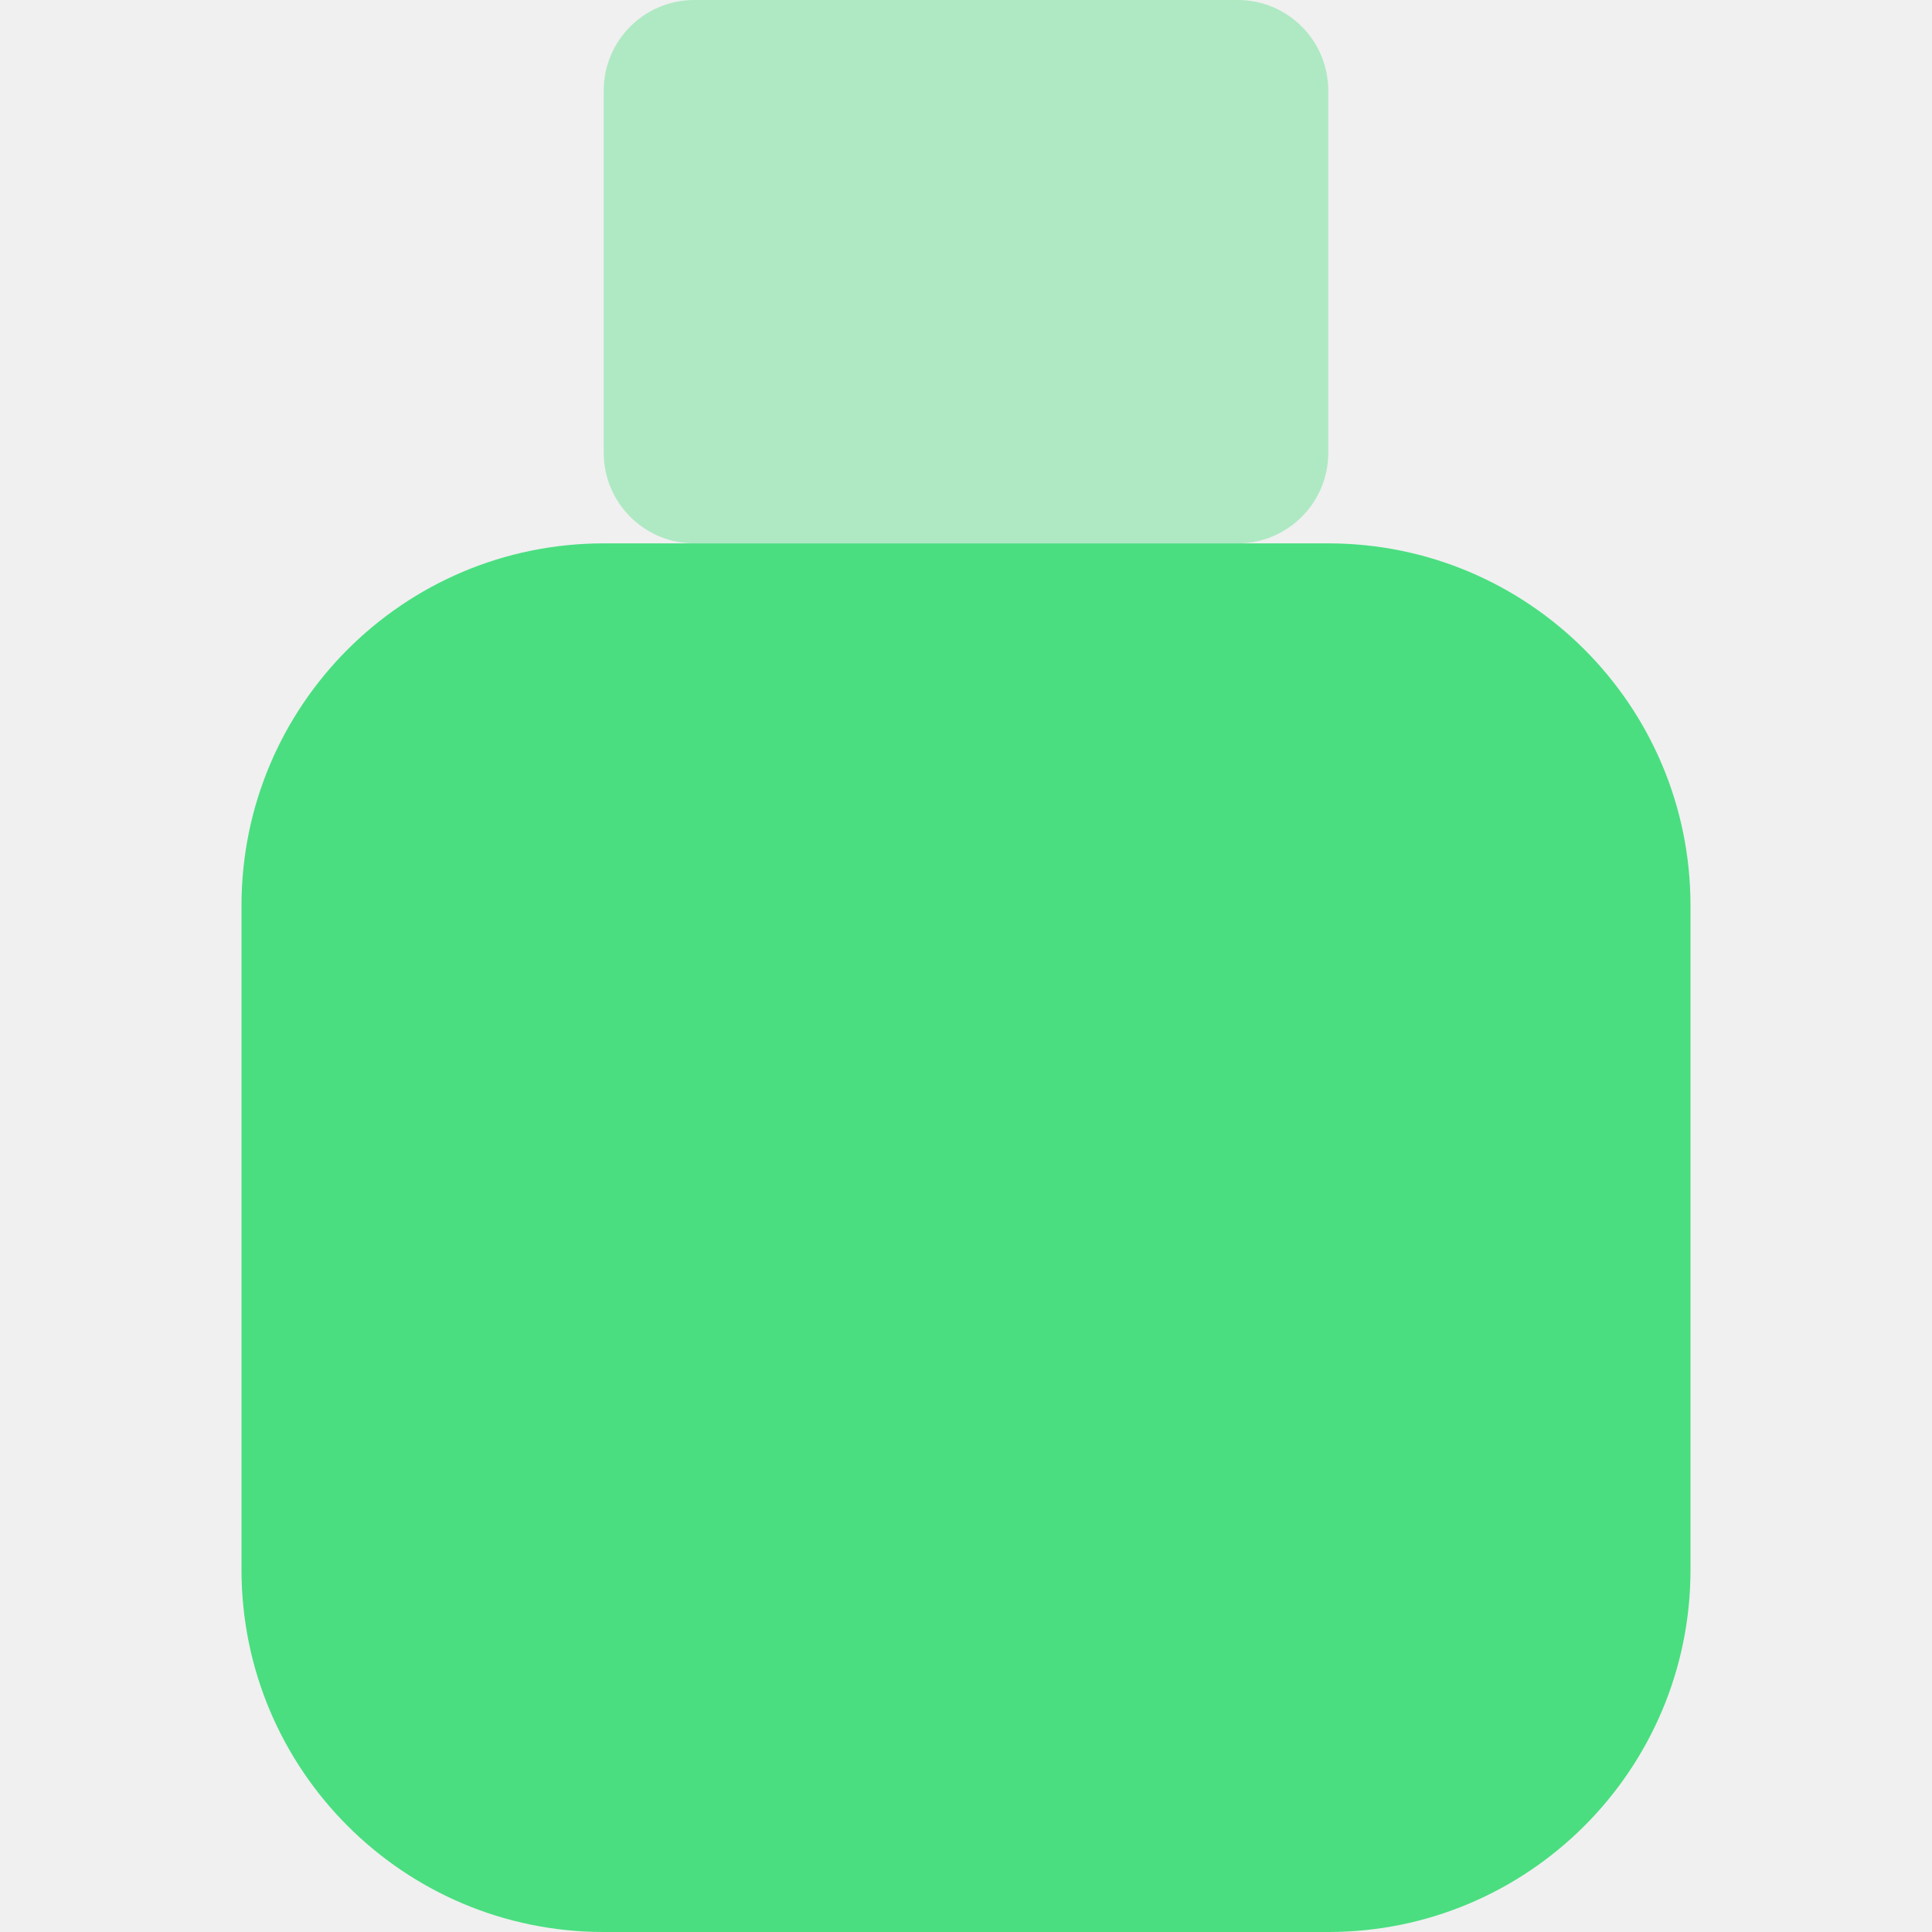
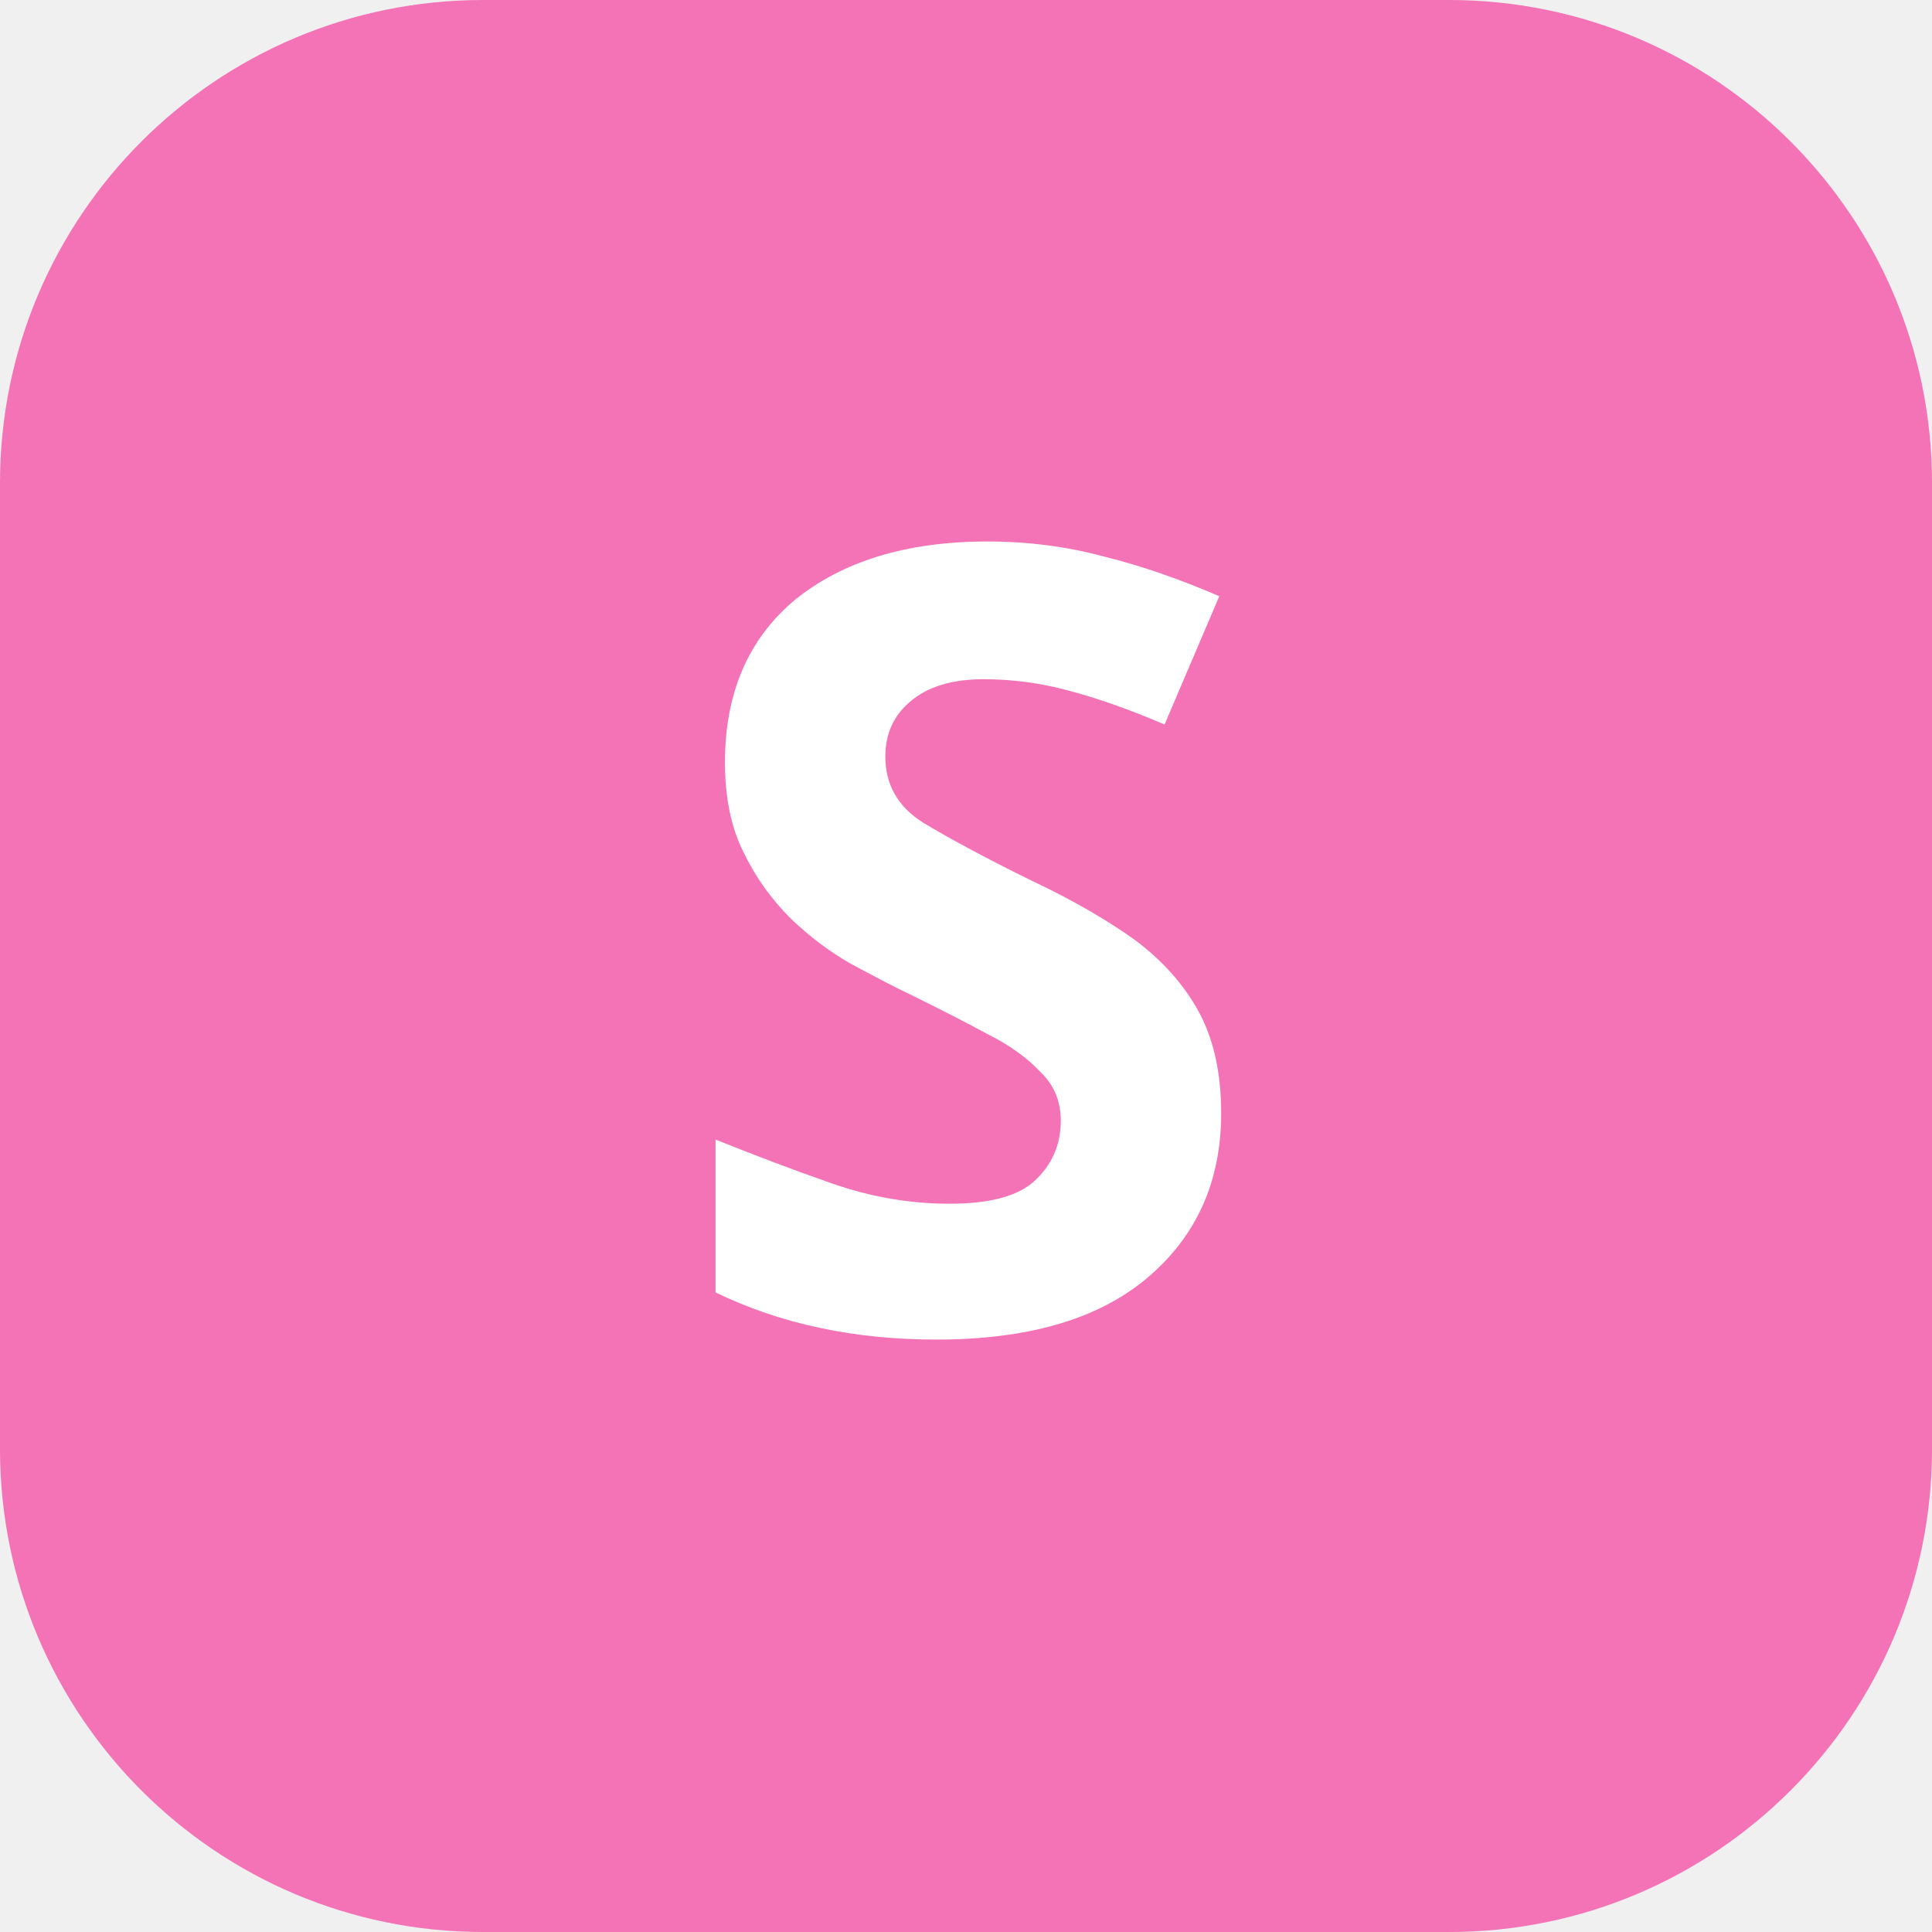
- <svg xmlns="http://www.w3.org/2000/svg" viewBox="0 0 32 32" width="32" height="32">
-   <rect x="10" y="0" width="12" height="9" rx="1.5" fill="#4ade80" opacity="0.4" />
-   <rect x="4" y="9" width="24" height="23" rx="6" fill="#4ade80" />
+ <svg xmlns="http://www.w3.org/2000/svg" viewBox="0 0 16 16" width="16" height="16">
+   <rect x="0" y="0" width="16" height="16" rx="4" fill="#f472b6" />
+   <text x="8" y="11" font-family="system-ui, sans-serif" font-size="9" font-weight="700" fill="#ffffff" text-anchor="middle">S</text>
</svg>
